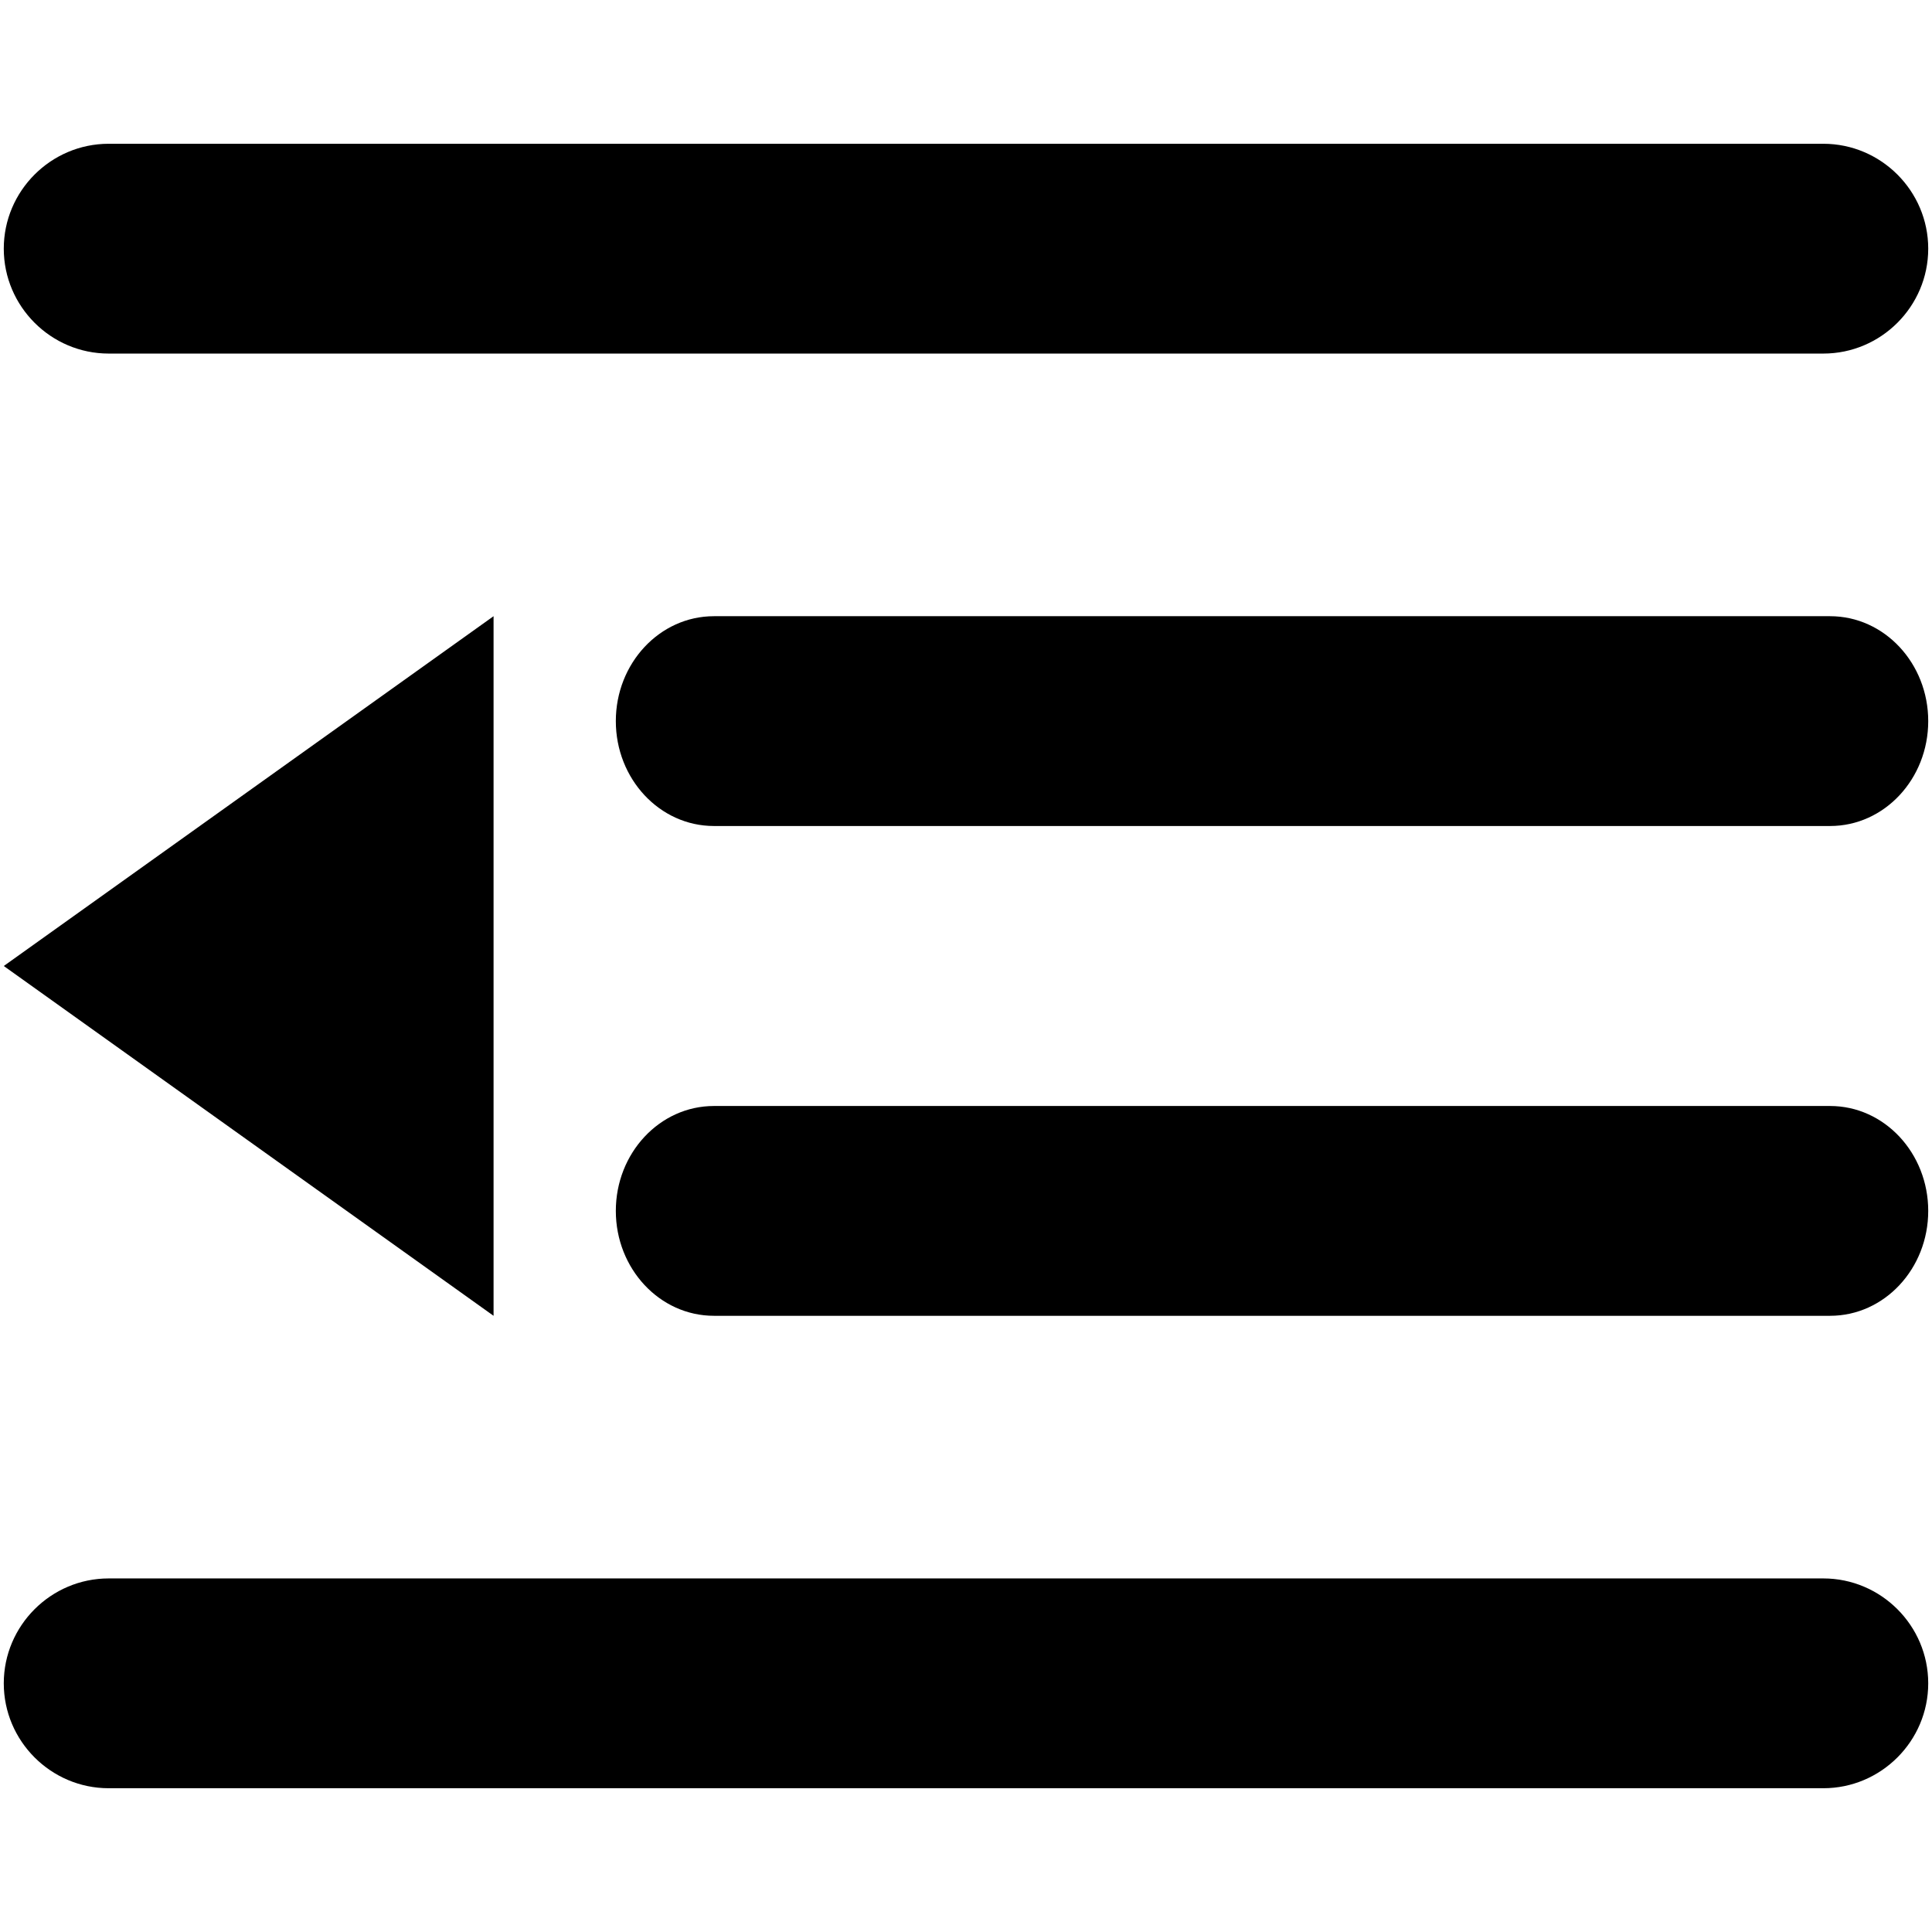
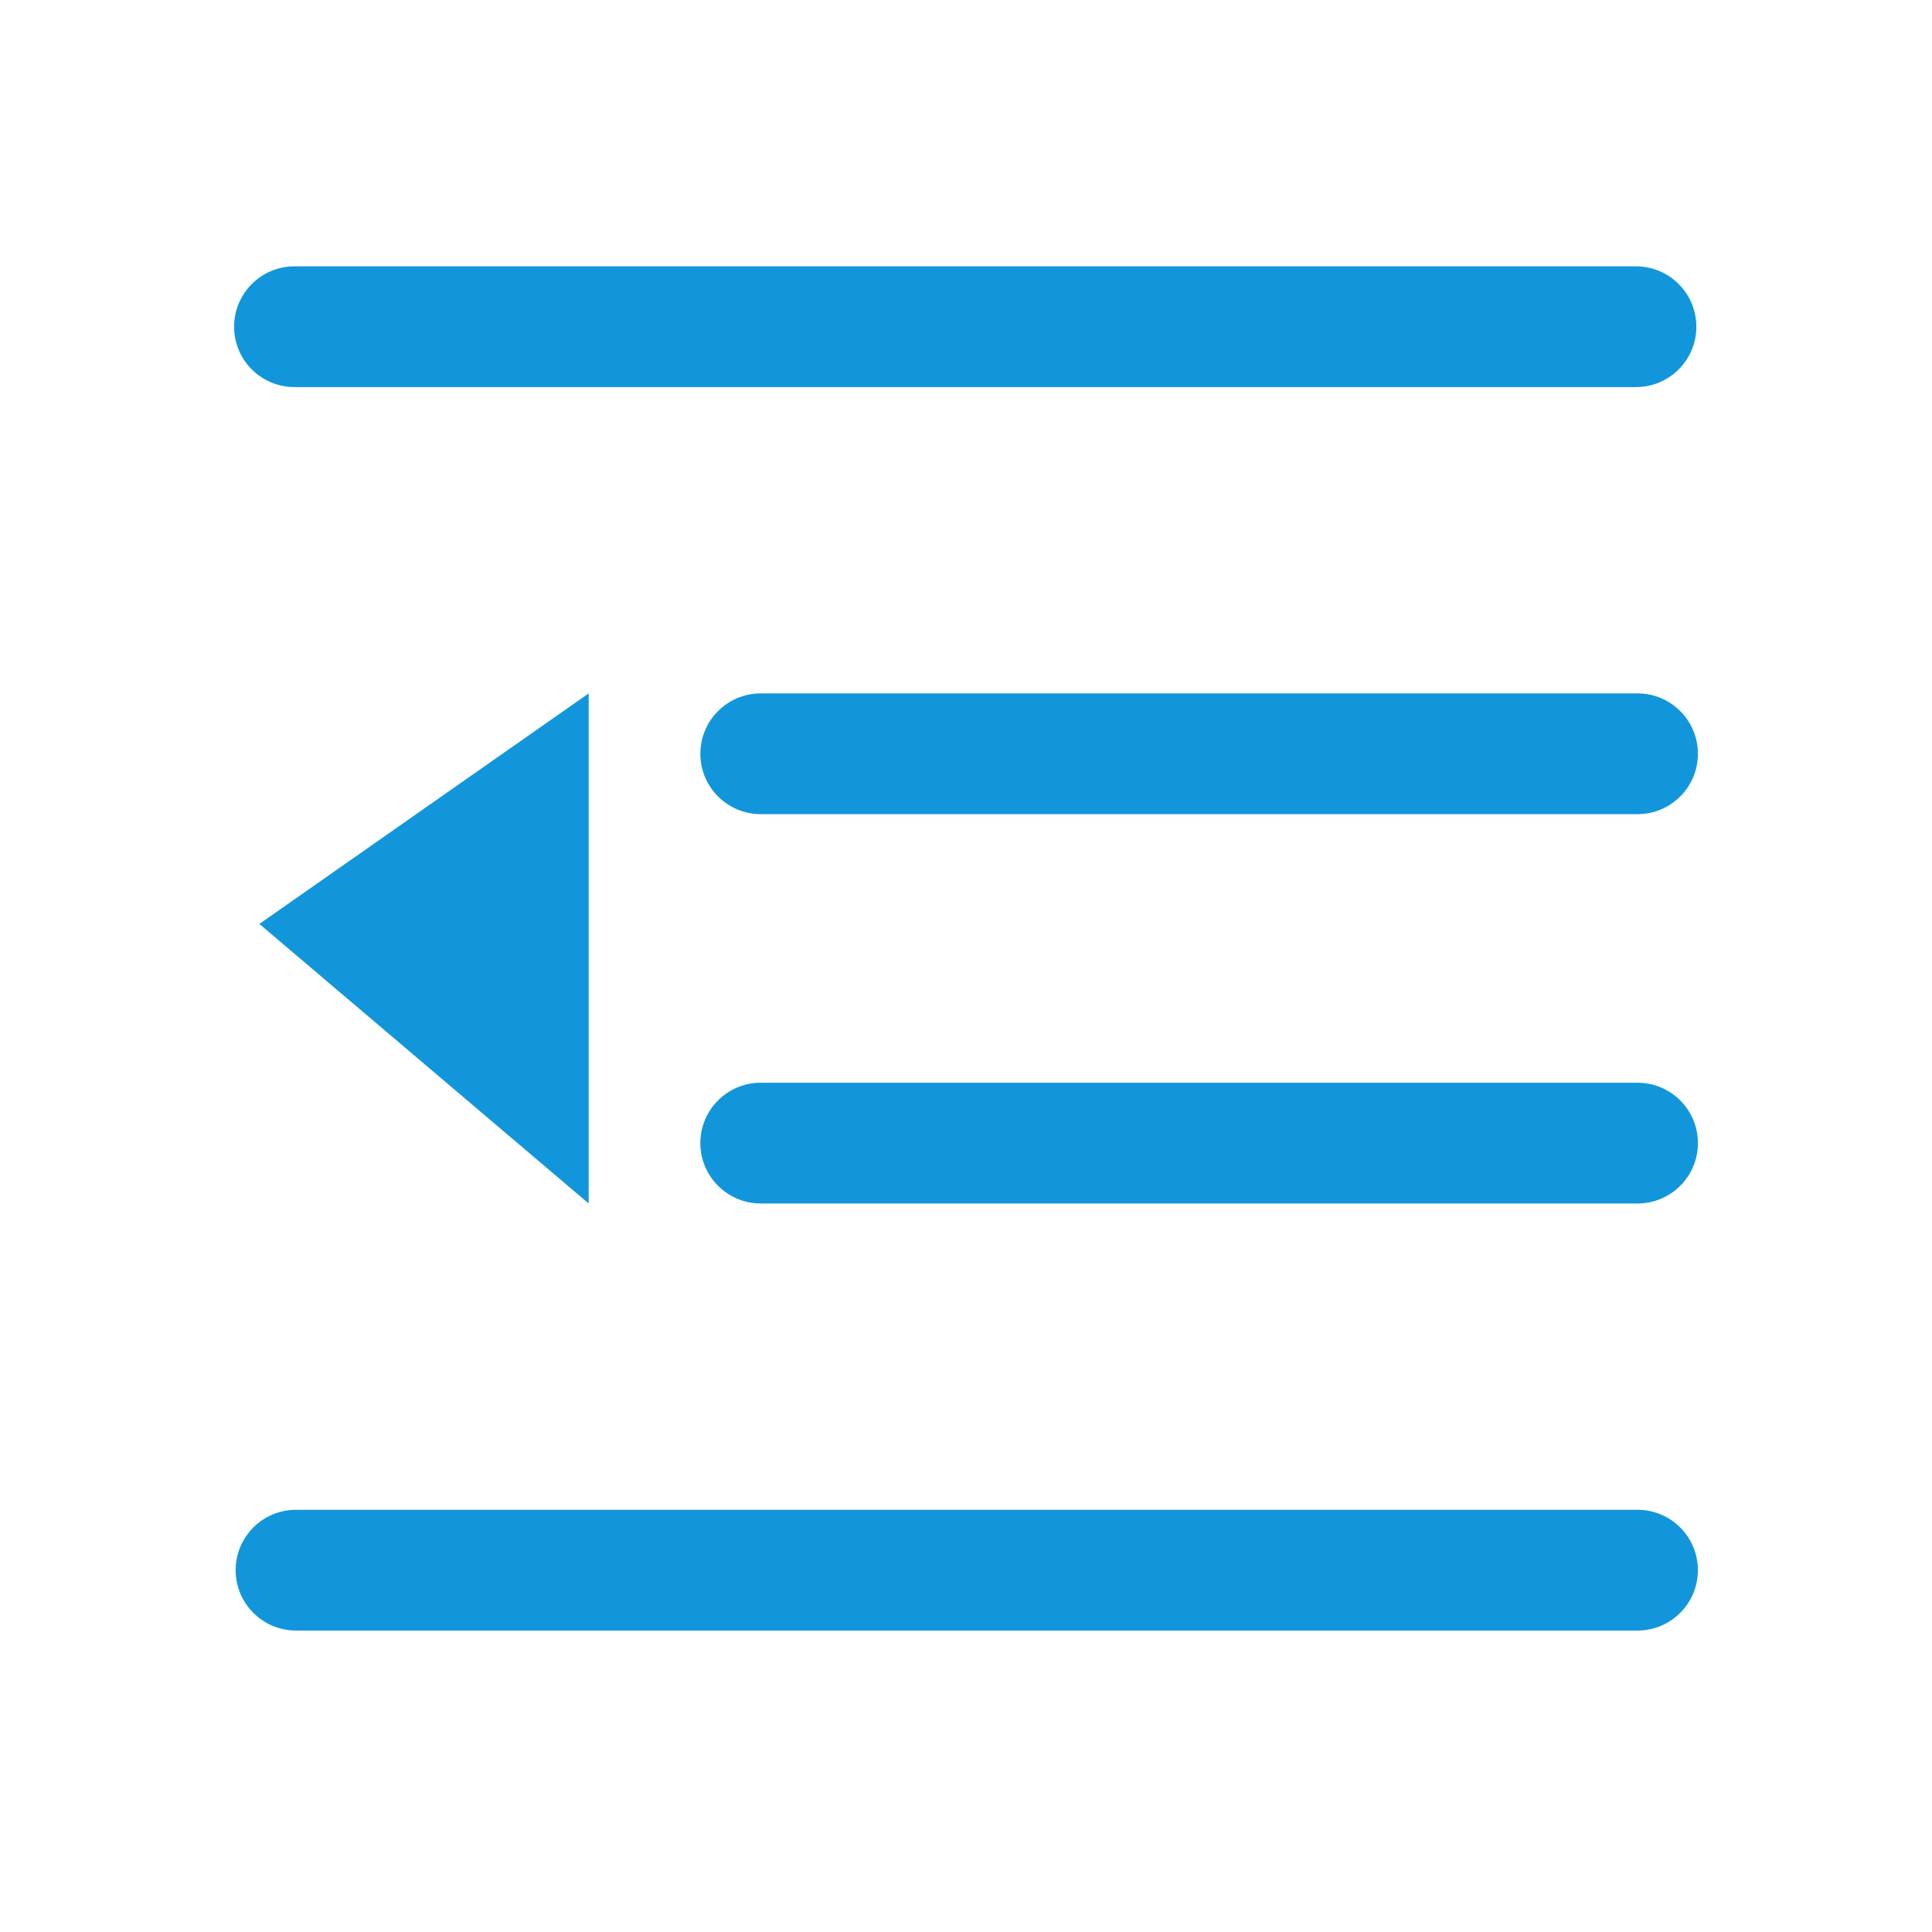
- <svg xmlns="http://www.w3.org/2000/svg" t="1593397826780" class="icon" viewBox="0 0 1024 1024" version="1.1" p-id="2497" width="16" height="16">
+ <svg xmlns="http://www.w3.org/2000/svg" t="1596678545261" class="icon" viewBox="0 0 1024 1024" version="1.1" p-id="2019" width="32" height="32">
  <defs>
    <style type="text/css" />
  </defs>
-   <path d="M970 697.4H378.4c-28.8 0-52-25-52-55.6s23.2-55.6 52-55.6H970c28.8 0 52 25 52 55.6s-23.2 55.6-52 55.6z m0-259.6H378.4c-28.8 0-52-25-52-55.6s23.2-55.6 52-55.6H970c28.8 0 52 25 52 55.6s-23.2 55.6-52 55.6z m-3.6-250.4H57.6C27 187.4 2 162.4 2 131.8s25-55.6 55.6-55.6h908.8c30.6 0 55.6 25 55.6 55.6s-25 55.6-55.6 55.6z m-704.8 510L2 512l259.6-185.4v370.8z m-204 139.2h908.8c30.6 0 55.6 25 55.6 55.6s-25 55.6-55.6 55.6H57.6C27 947.8 2 922.8 2 892.2s25-55.6 55.6-55.6z m0 0" p-id="2498" fill="#000000" />
+   <path d="M867.1 141.17H156.08c-17.67 0-32 14.33-32 32s14.33 32 32 32H867.1c17.67 0 32-14.33 32-32s-14.33-32-32-32zM867.92 367.52H403.2c-17.67 0-32 14.33-32 32s14.33 32 32 32h464.73c17.67 0 32-14.33 32-32s-14.33-32-32.01-32zM867.92 573.87H403.2c-17.67 0-32 14.33-32 32s14.33 32 32 32h464.73c17.67 0 32-14.33 32-32s-14.33-32-32.01-32zM867.92 800.22H156.9c-17.67 0-32 14.33-32 32s14.33 32 32 32h711.02c17.67 0 32-14.33 32-32 0-17.68-14.32-32-32-32zM312.01 367.52v270.35L137.47 489.71z" p-id="2020" fill="#1296db" />
</svg>
